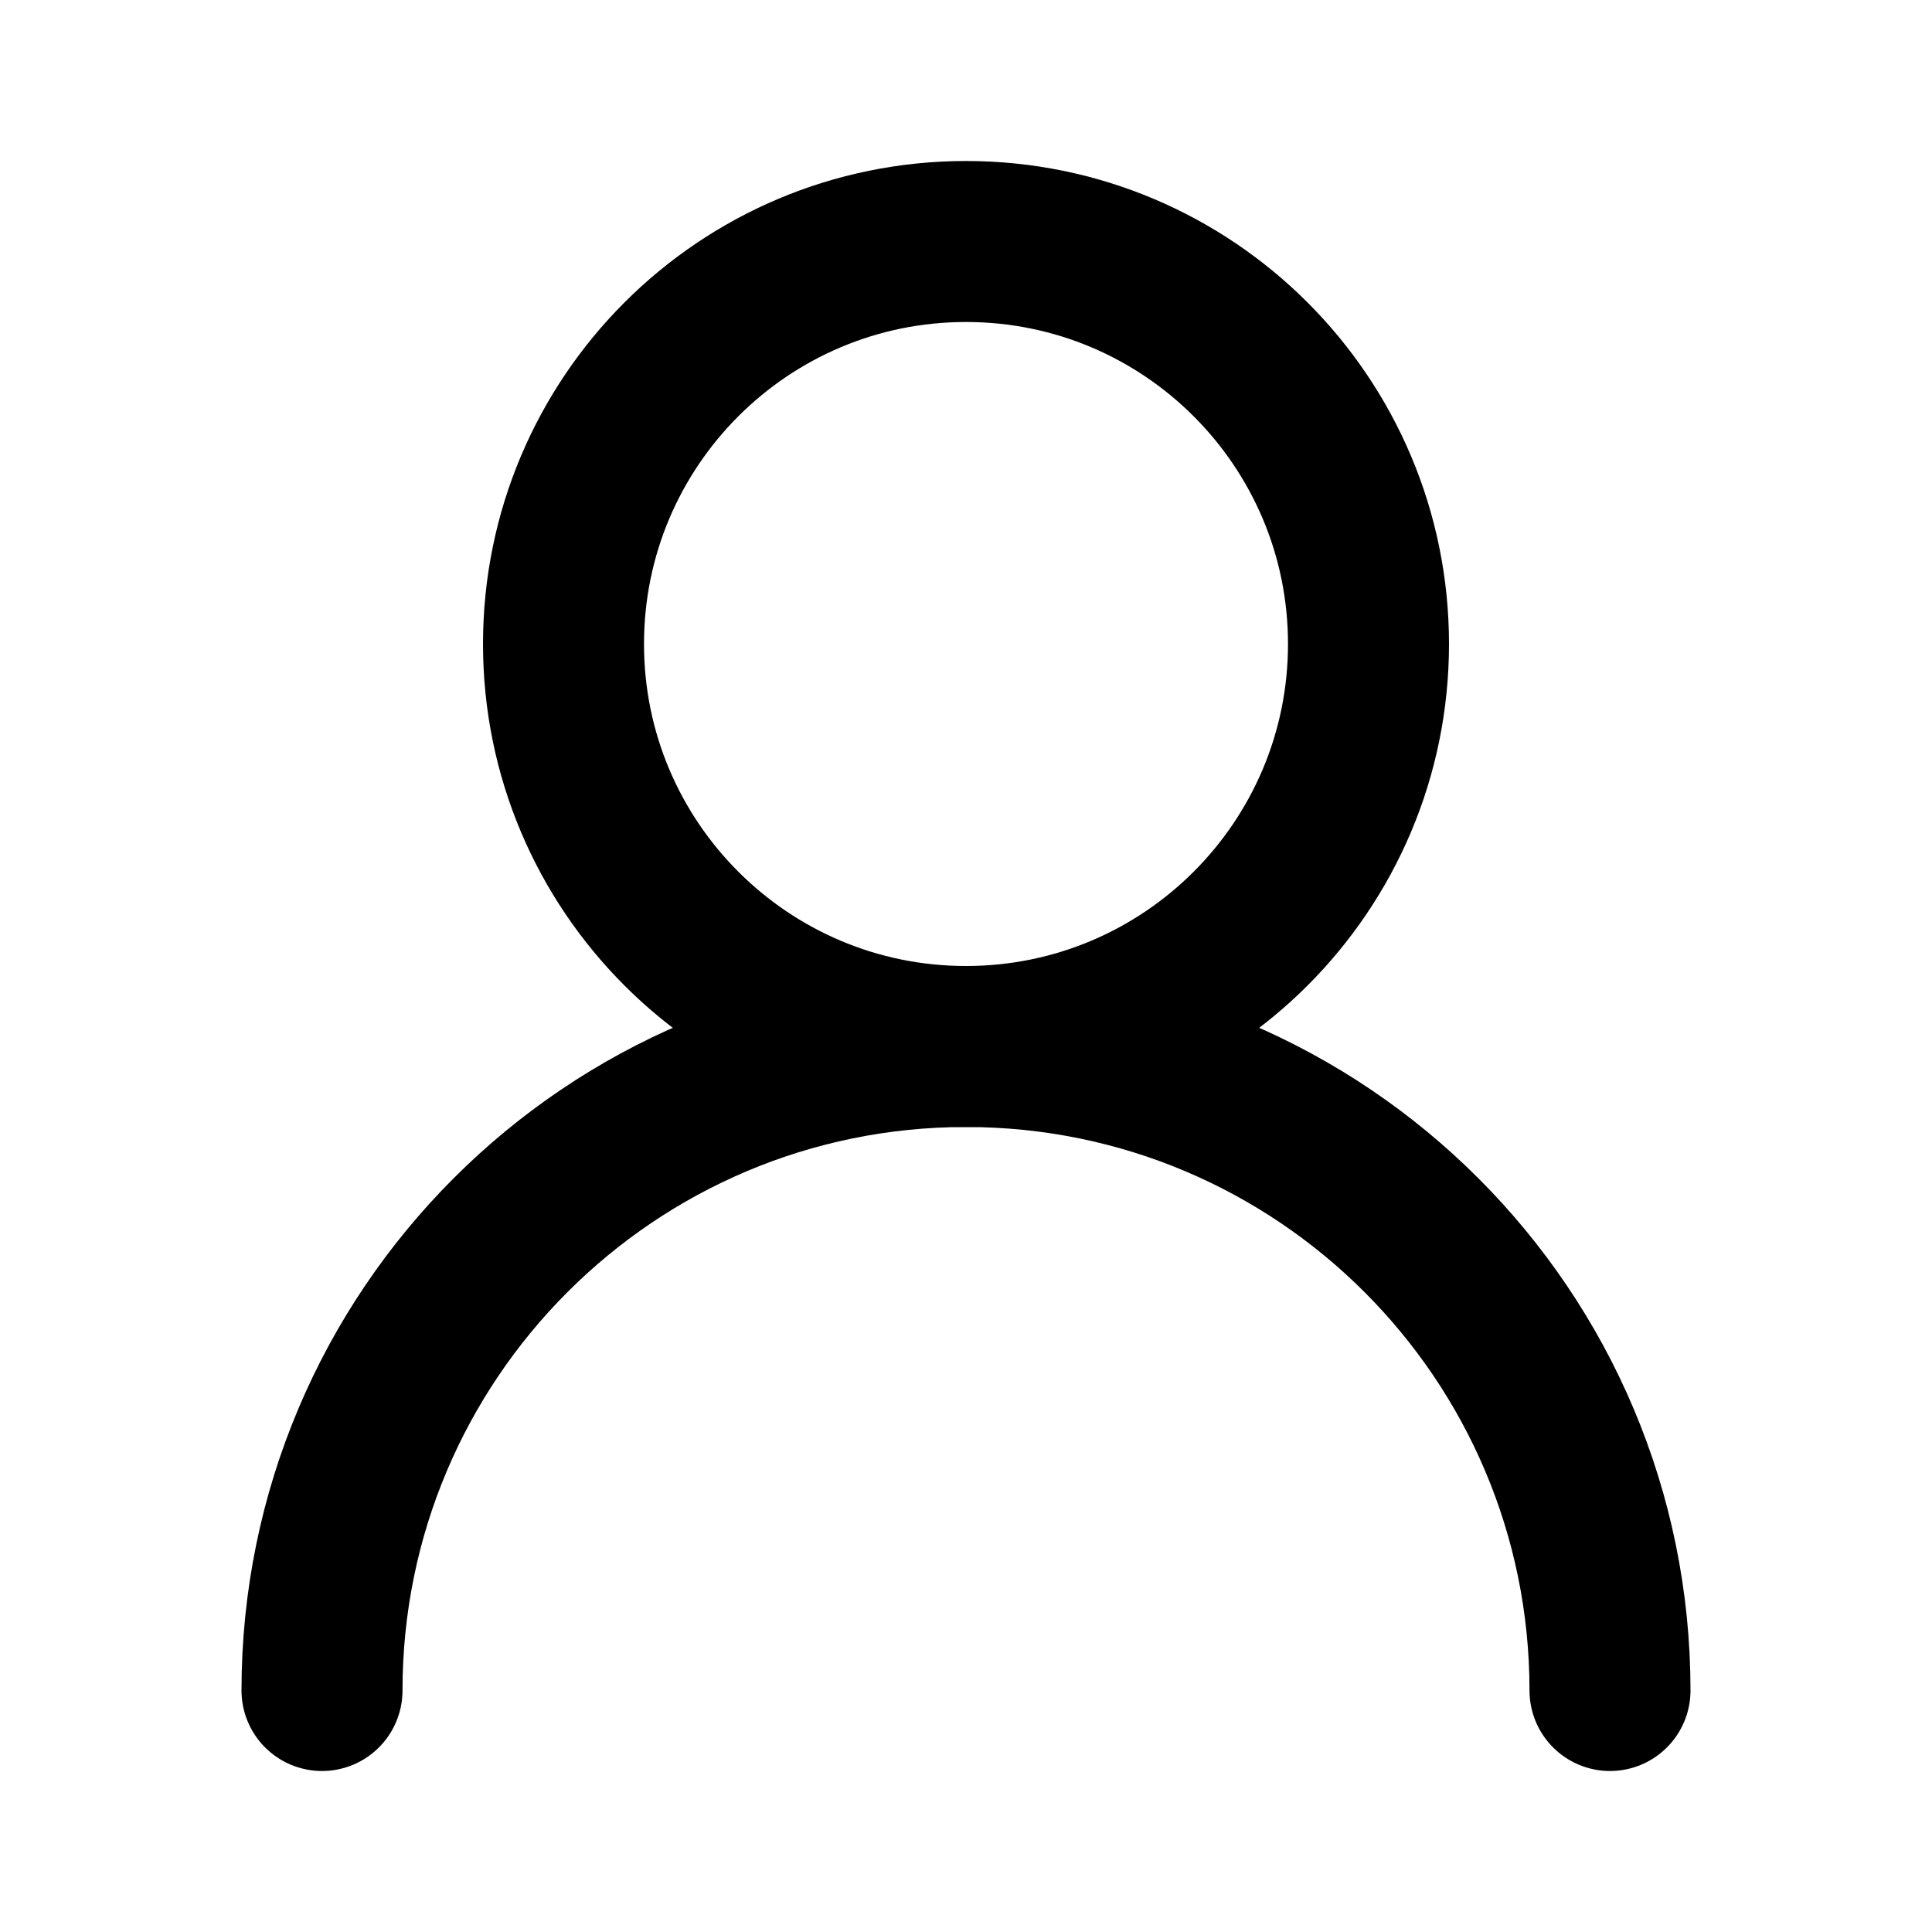
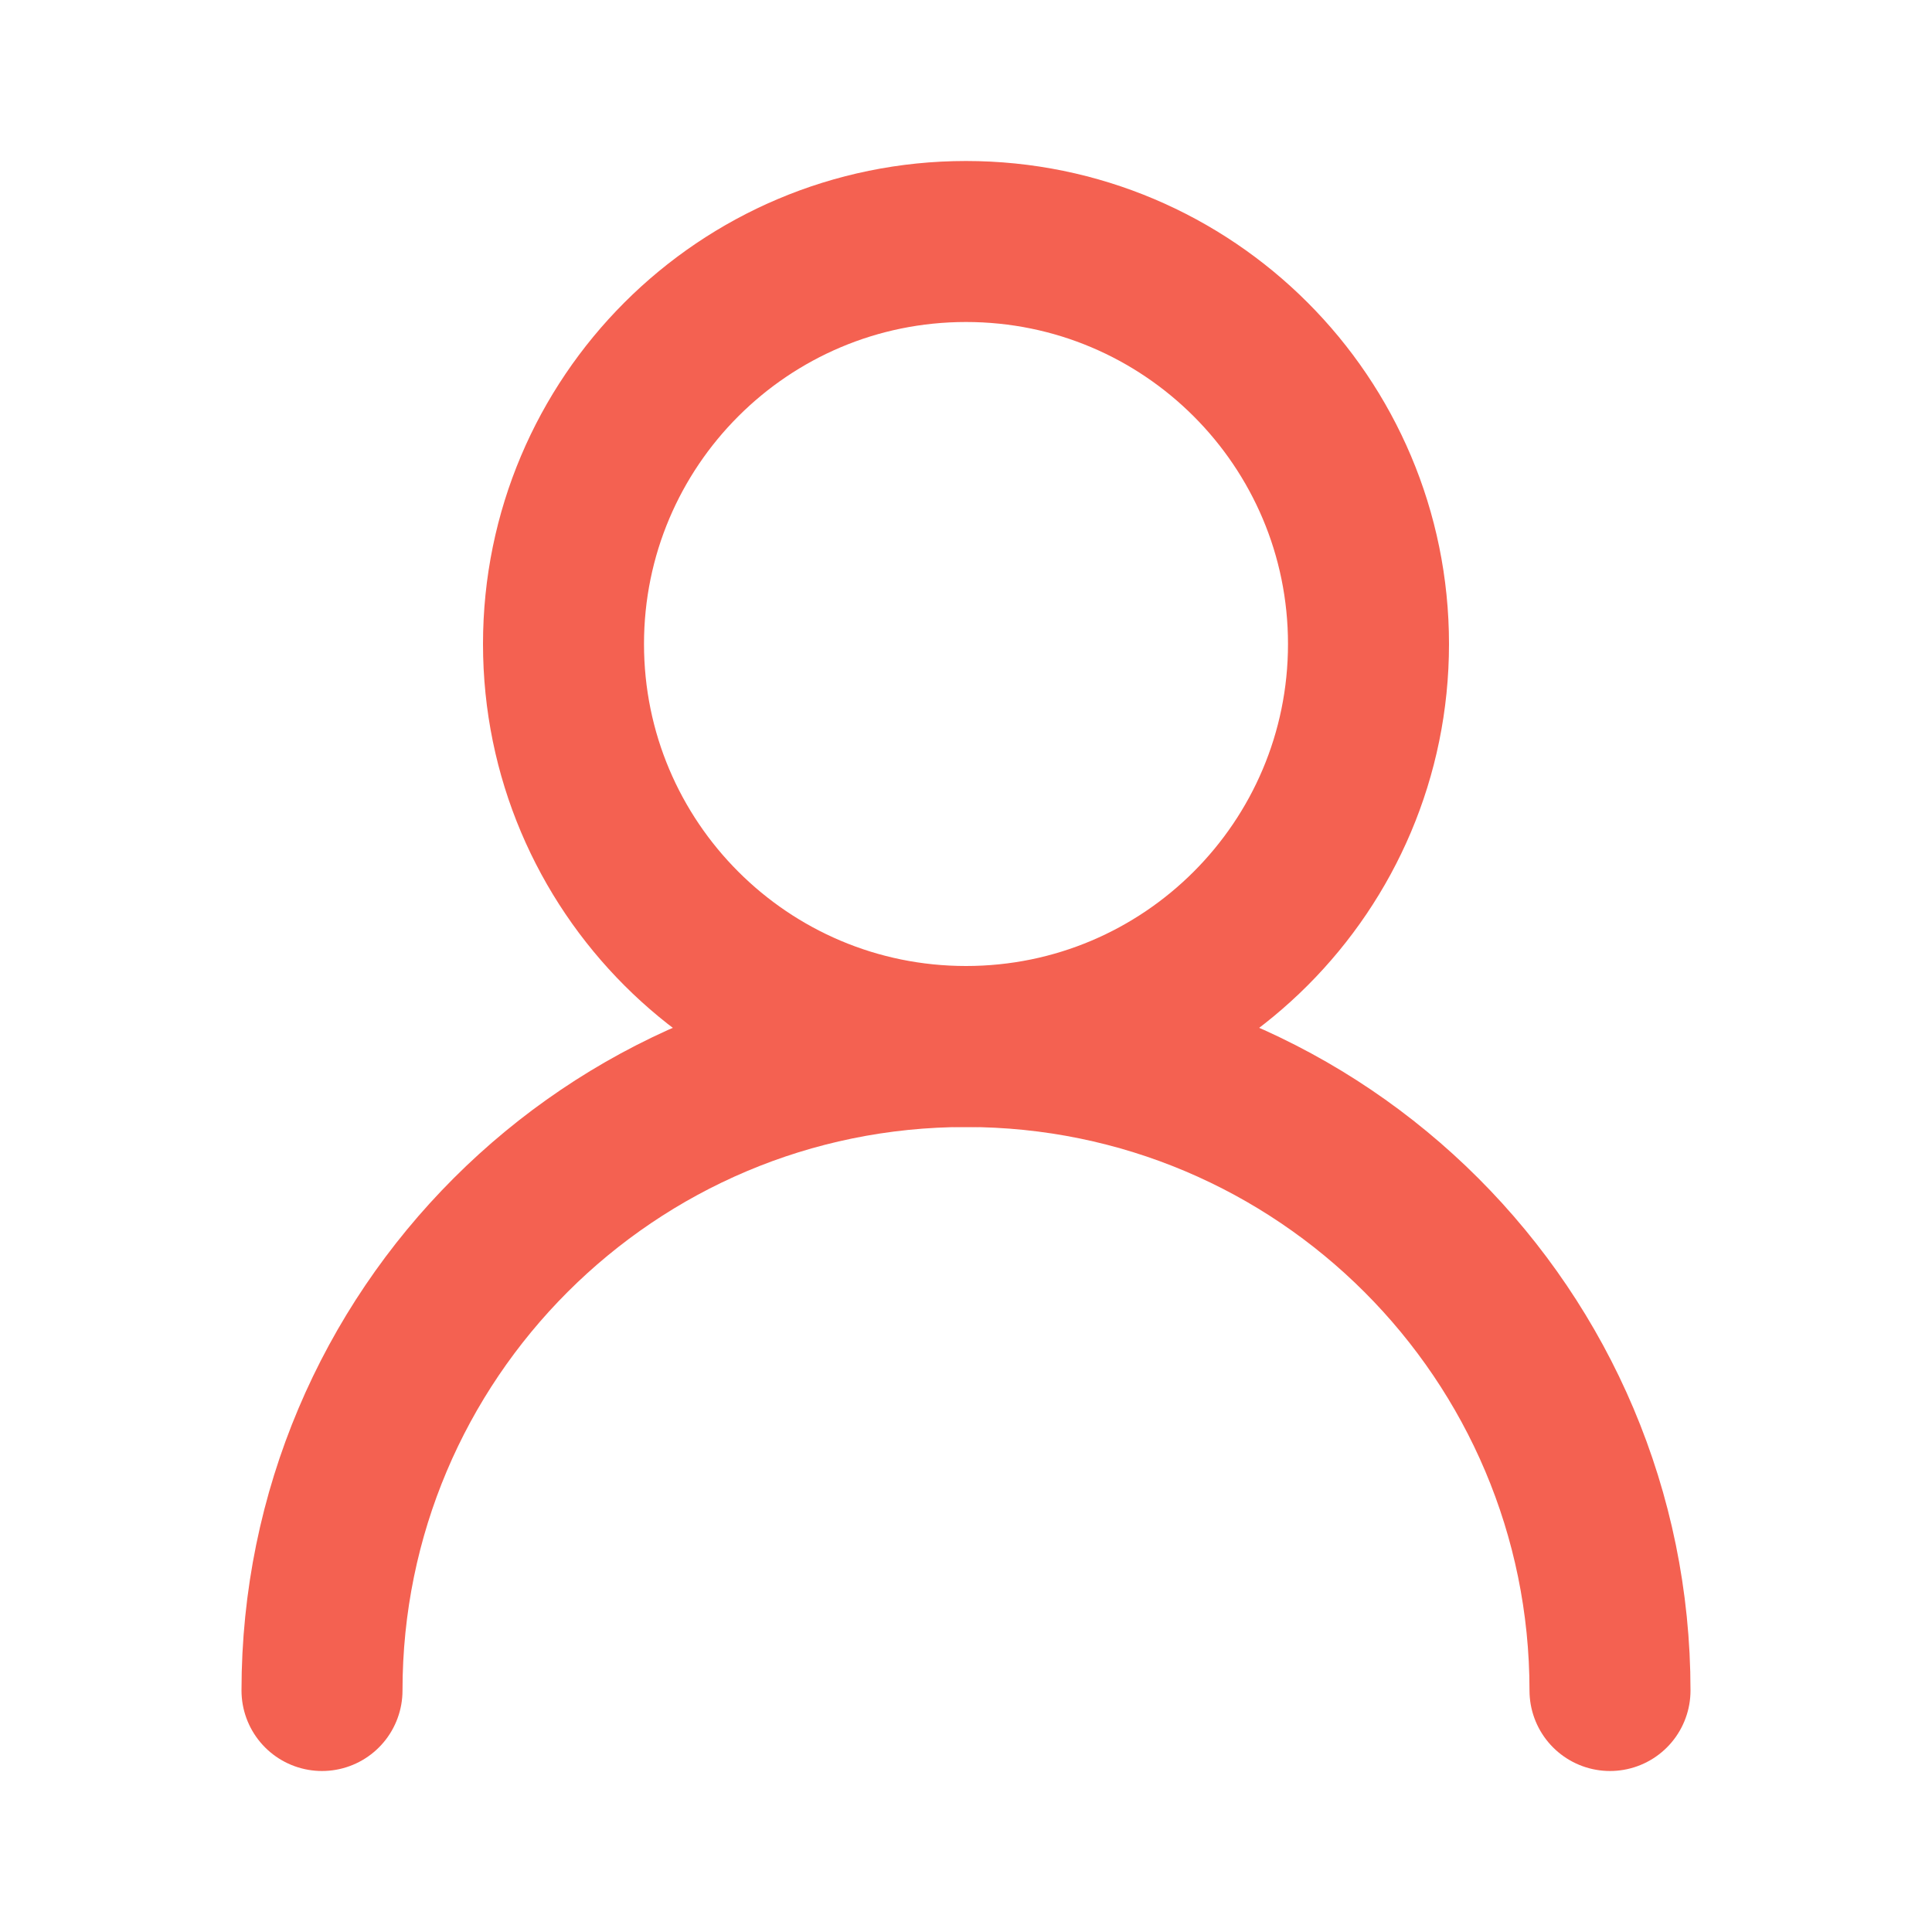
- <svg xmlns="http://www.w3.org/2000/svg" width="20" height="20" viewBox="0 0 24 24" fill="none" stroke="currentColor" stroke-width="2" stroke-linecap="round" stroke-linejoin="round" class="lucide lucide-user-round ">
+ <svg xmlns="http://www.w3.org/2000/svg" width="20" height="20" viewBox="0 0 24 24" fill="none" stroke="#f46151" stroke-width="2" stroke-linecap="round" stroke-linejoin="round" class="lucide lucide-user-round ">
  <circle cx="12" cy="8" r="5" />
  <path d="M20 21a8 8 0 0 0-16 0" />
</svg>
